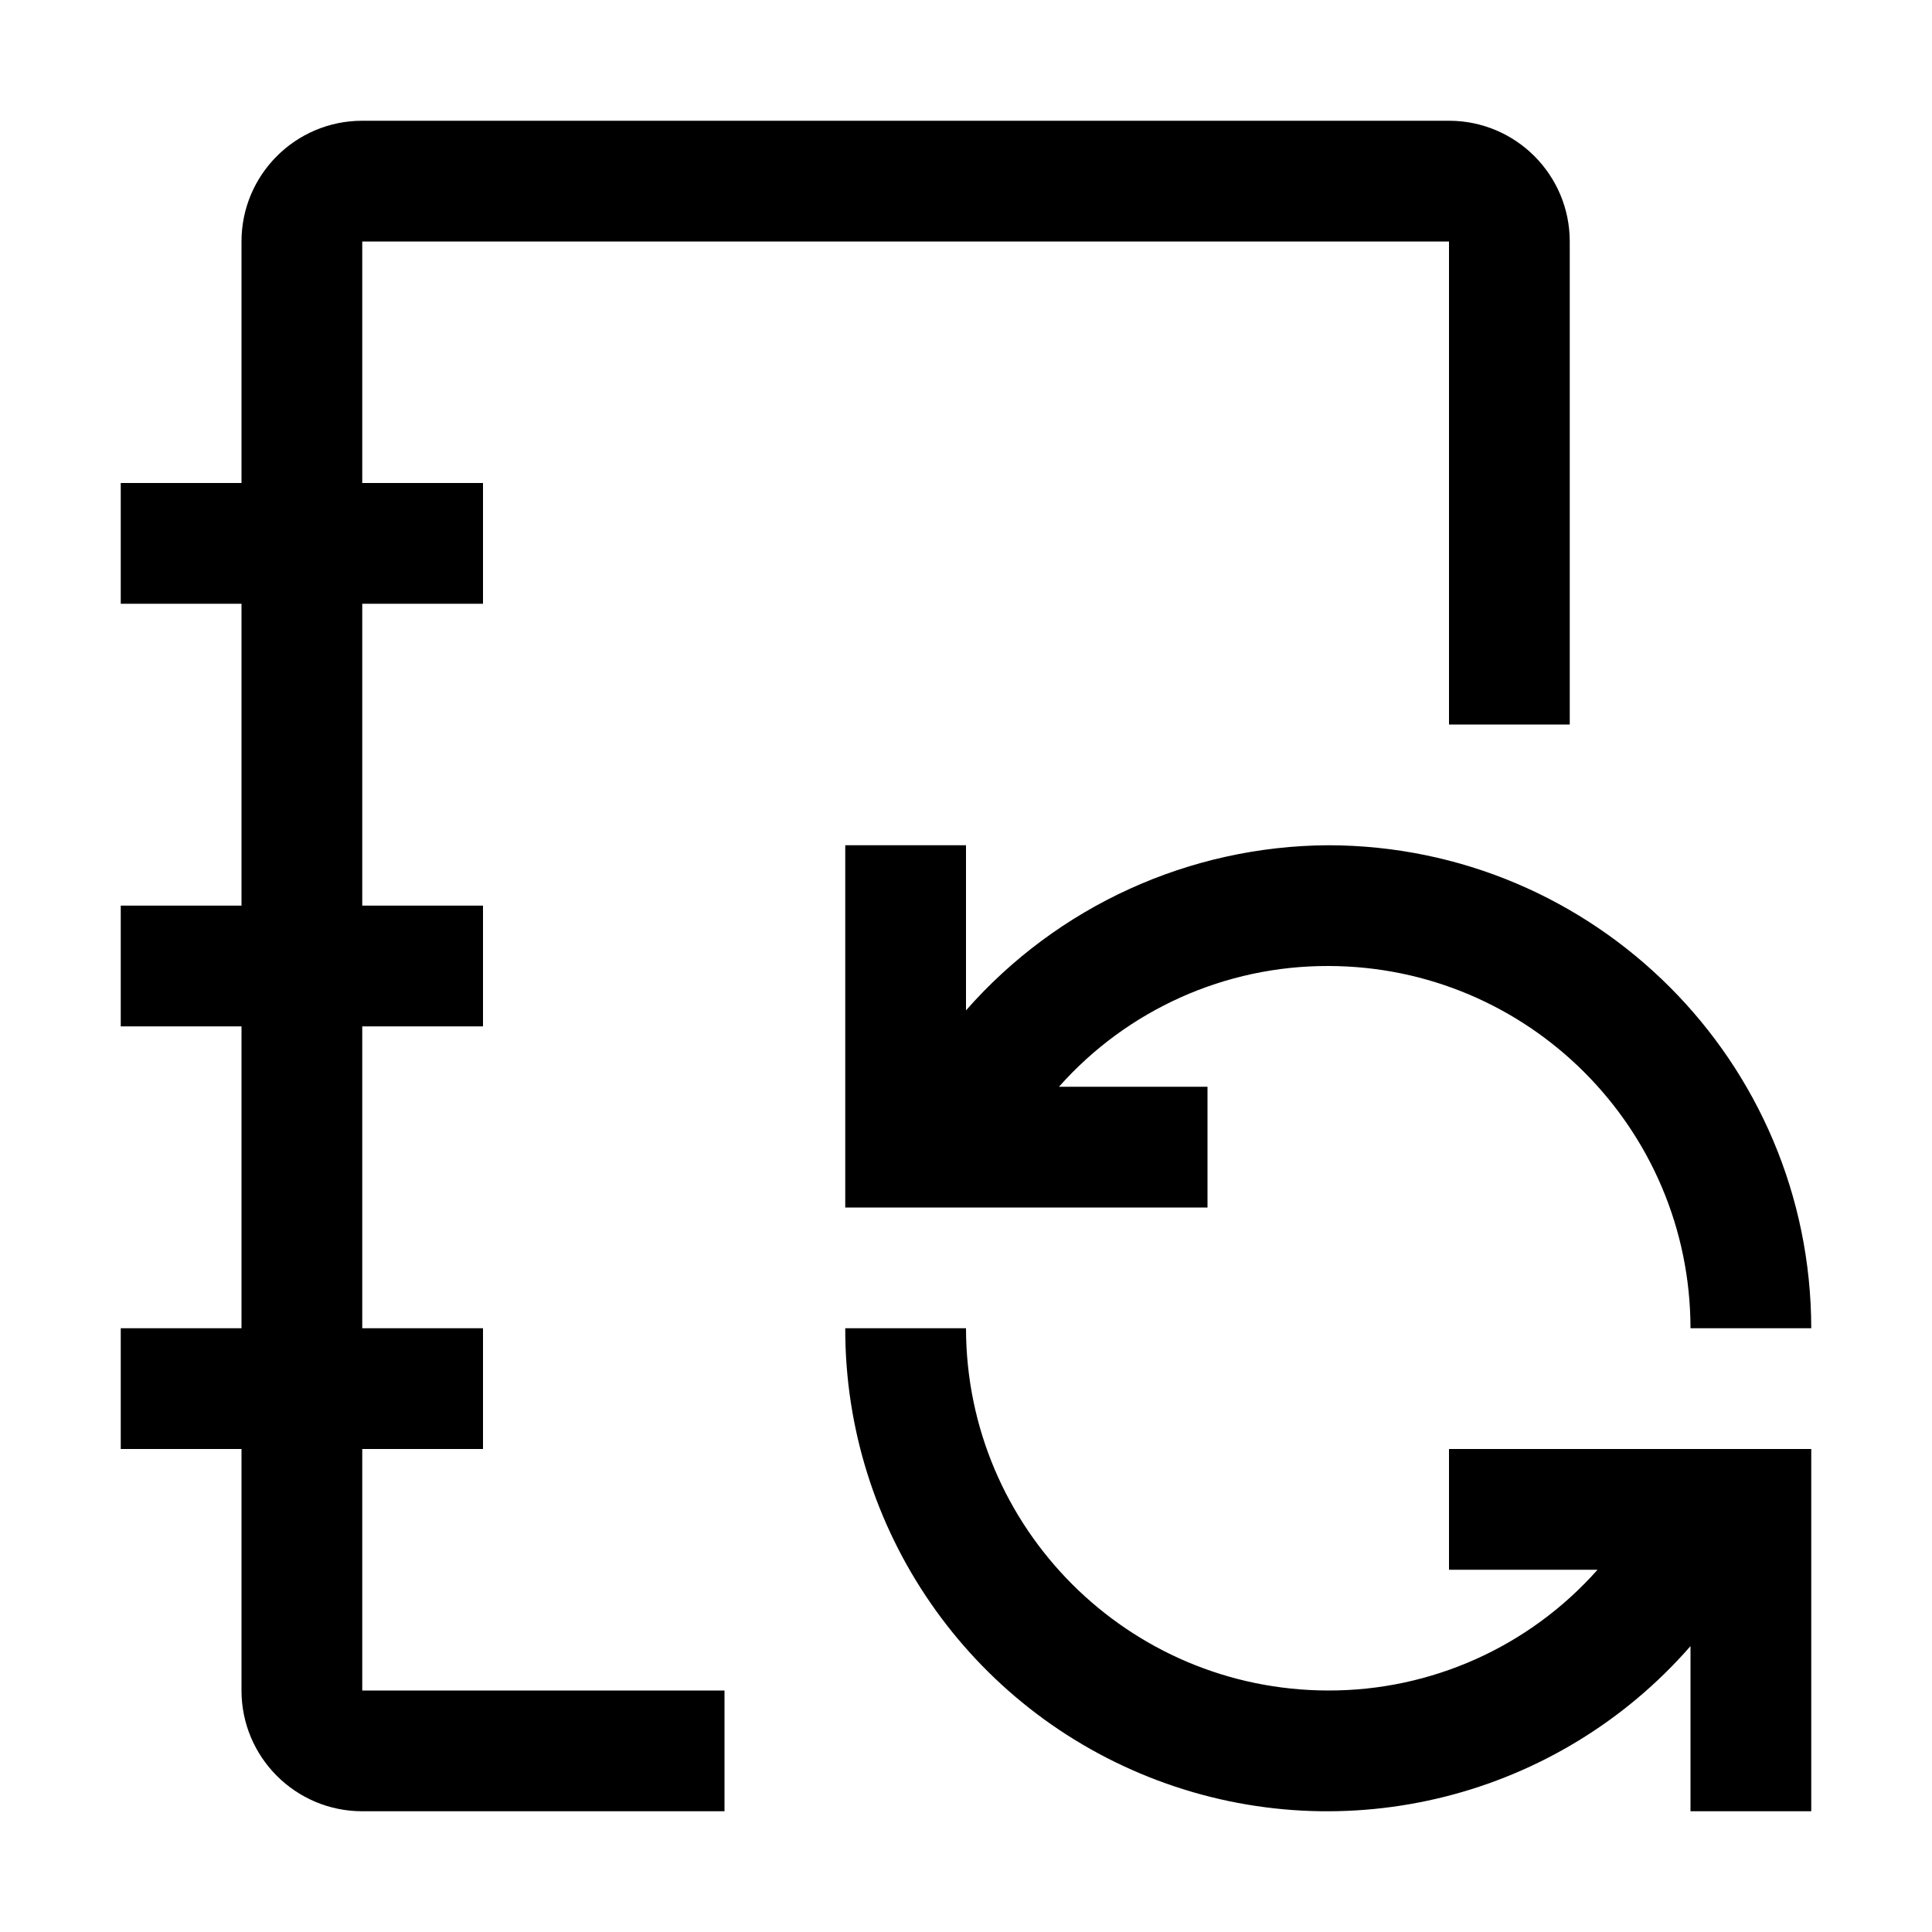
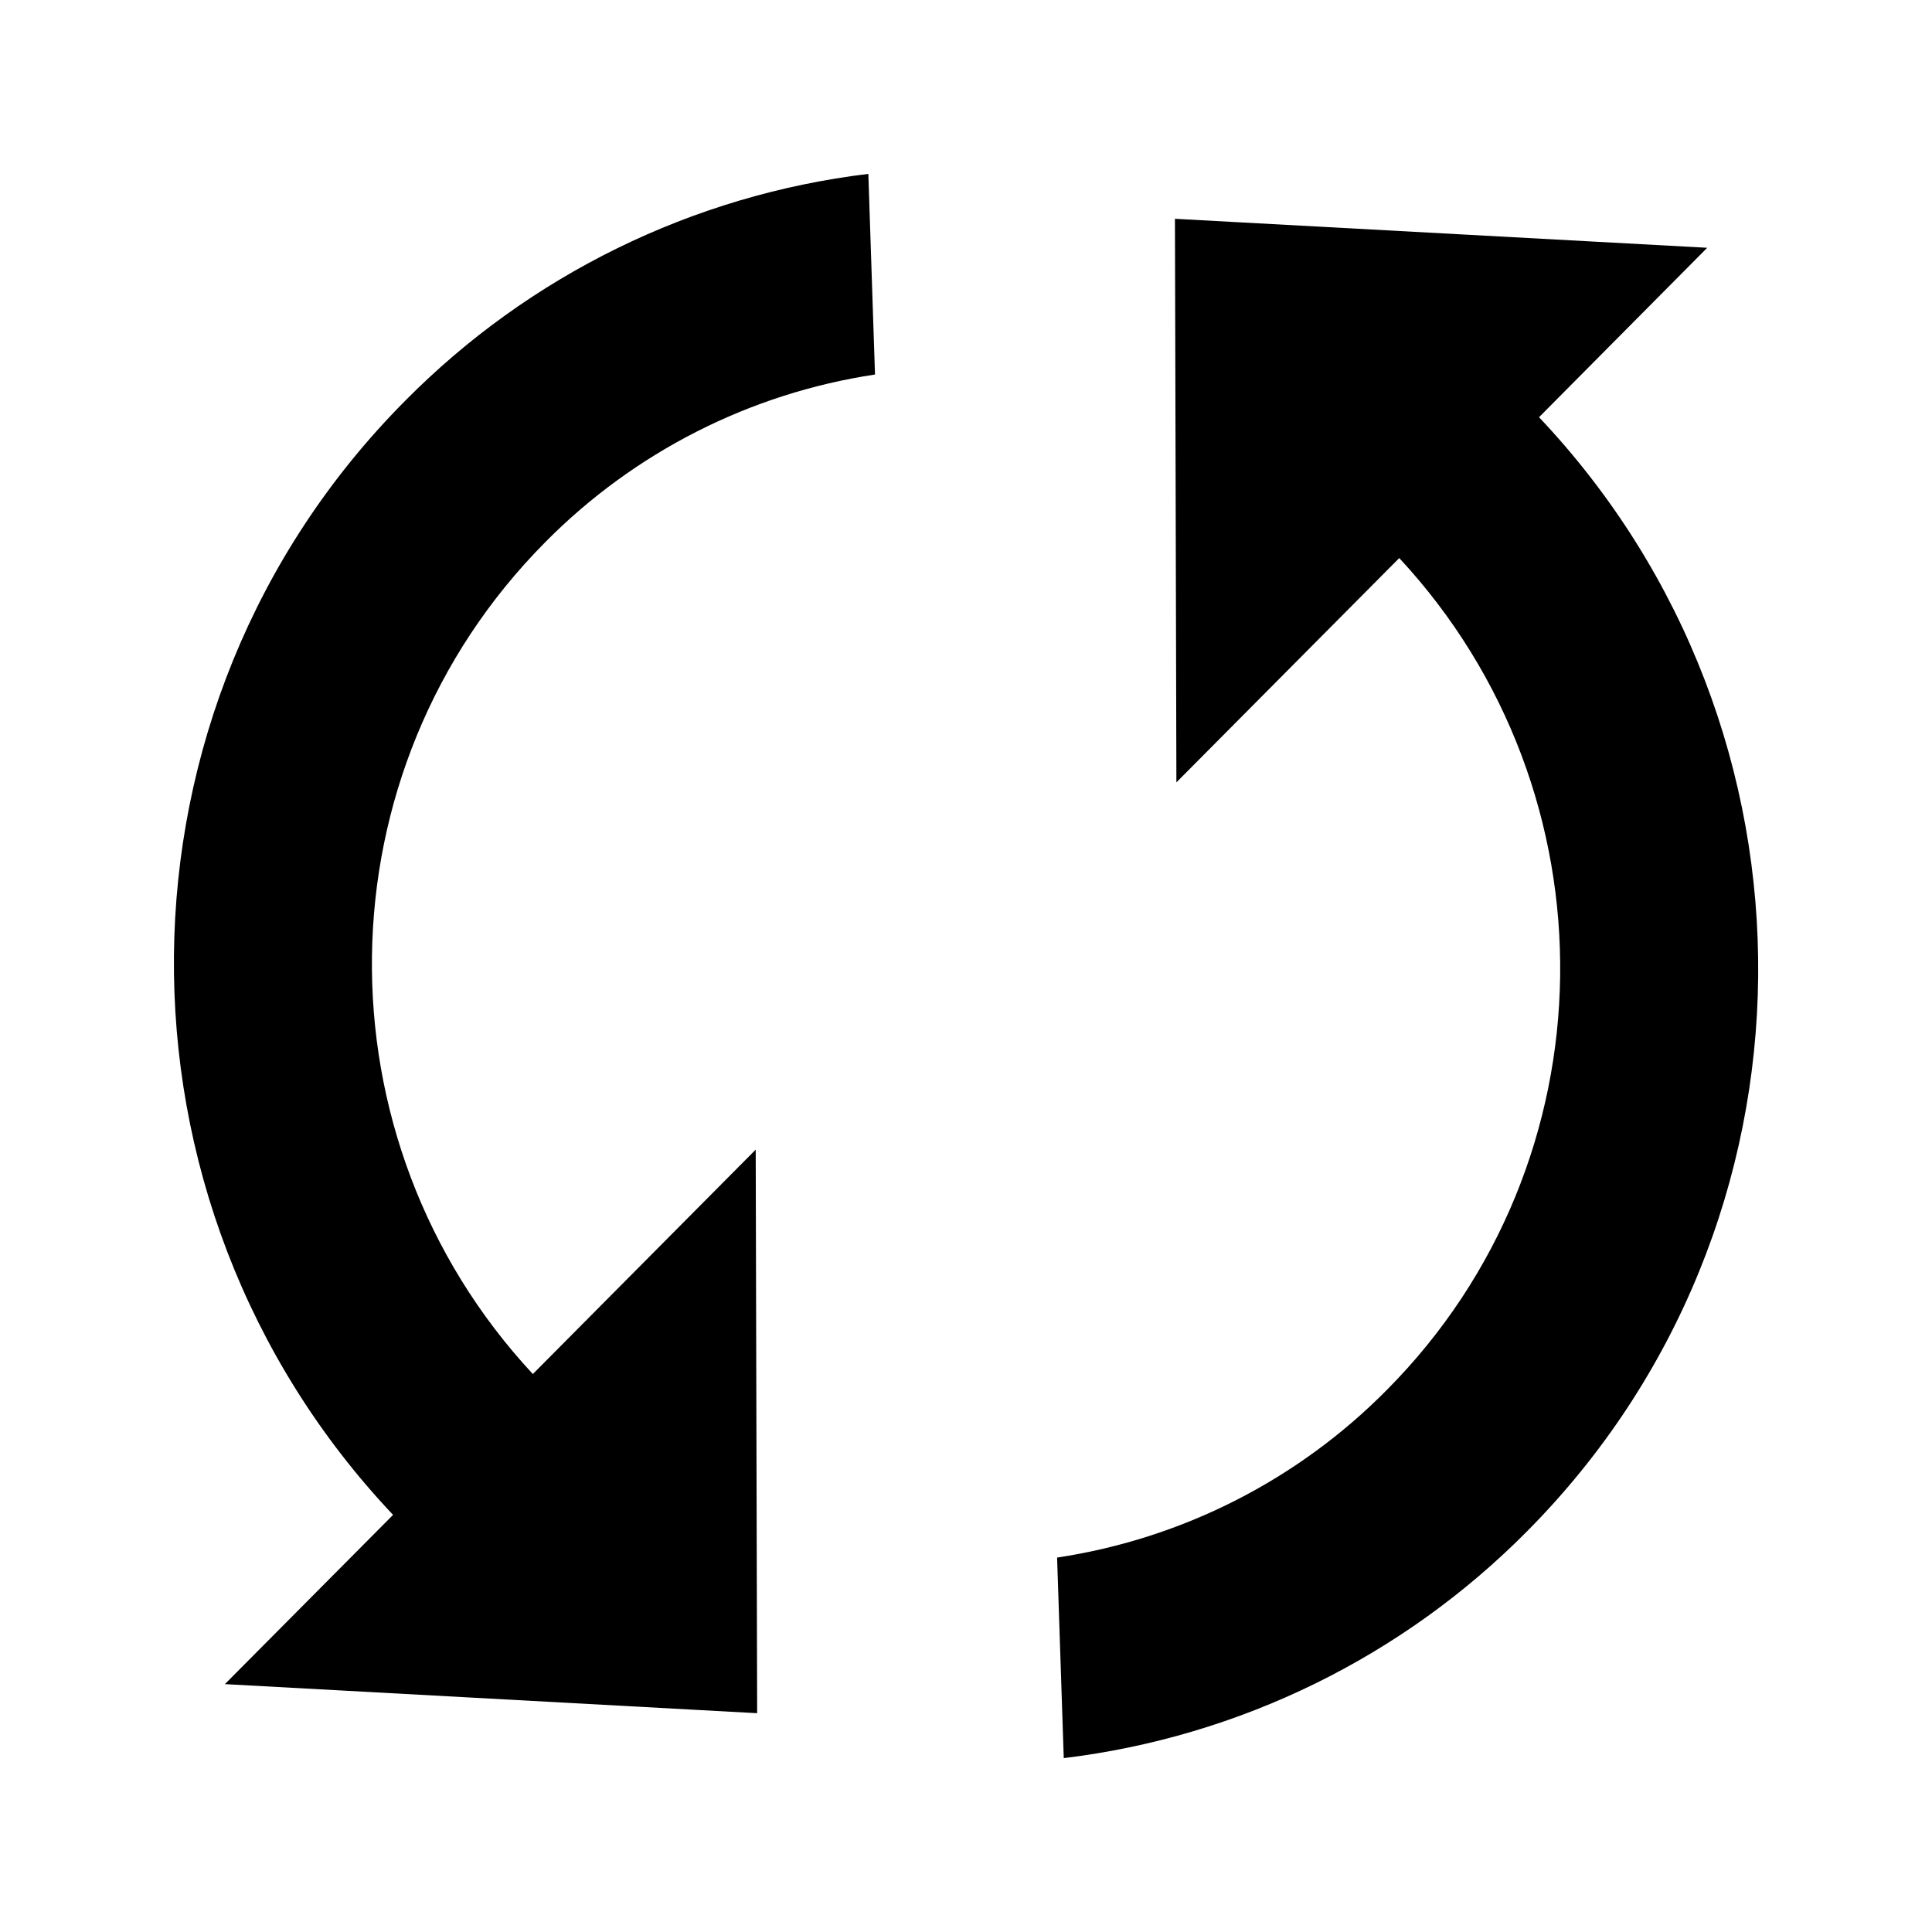
- <svg xmlns="http://www.w3.org/2000/svg" width="24" height="24" viewBox="0 0 32 32">
-   <path fill="#000000" d="M24 24v2h2.46A5.94 5.94 0 0 1 22 28a6.007 6.007 0 0 1-6-6h-2a7.984 7.984 0 0 0 14 5.265V30h2v-6zm-2-10a8.04 8.04 0 0 0-6 2.735V14h-2v6h6v-2h-2.46A5.94 5.94 0 0 1 22 16a6.007 6.007 0 0 1 6 6h2a8.01 8.01 0 0 0-8-8z" />
-   <path fill="#000000" d="M12 28H6v-4h2v-2H6v-5h2v-2H6v-5h2V8H6V4h18v8h2V4a2 2 0 0 0-2-2H6a2 2 0 0 0-2 2v4H2v2h2v5H2v2h2v5H2v2h2v4a2 2 0 0 0 2 2h6Z" />
+ <svg xmlns="http://www.w3.org/2000/svg" width="24" height="24" viewBox="0 0 20 20">
+   <path fill="#000000" d="M5.516 14.224c-2.262-2.432-2.222-6.244.128-8.611a6.074 6.074 0 0 1 3.414-1.736L8.989 1.8a8.112 8.112 0 0 0-4.797 2.351c-3.149 3.17-3.187 8.289-.123 11.531l-1.741 1.752l5.51.301l-.015-5.834l-2.307 2.323zm6.647-11.959l.015 5.834l2.307-2.322c2.262 2.434 2.222 6.246-.128 8.611a6.07 6.07 0 0 1-3.414 1.736l.069 2.076a8.122 8.122 0 0 0 4.798-2.35c3.148-3.172 3.186-8.291.122-11.531l1.741-1.754l-5.51-.3z" />
</svg>
